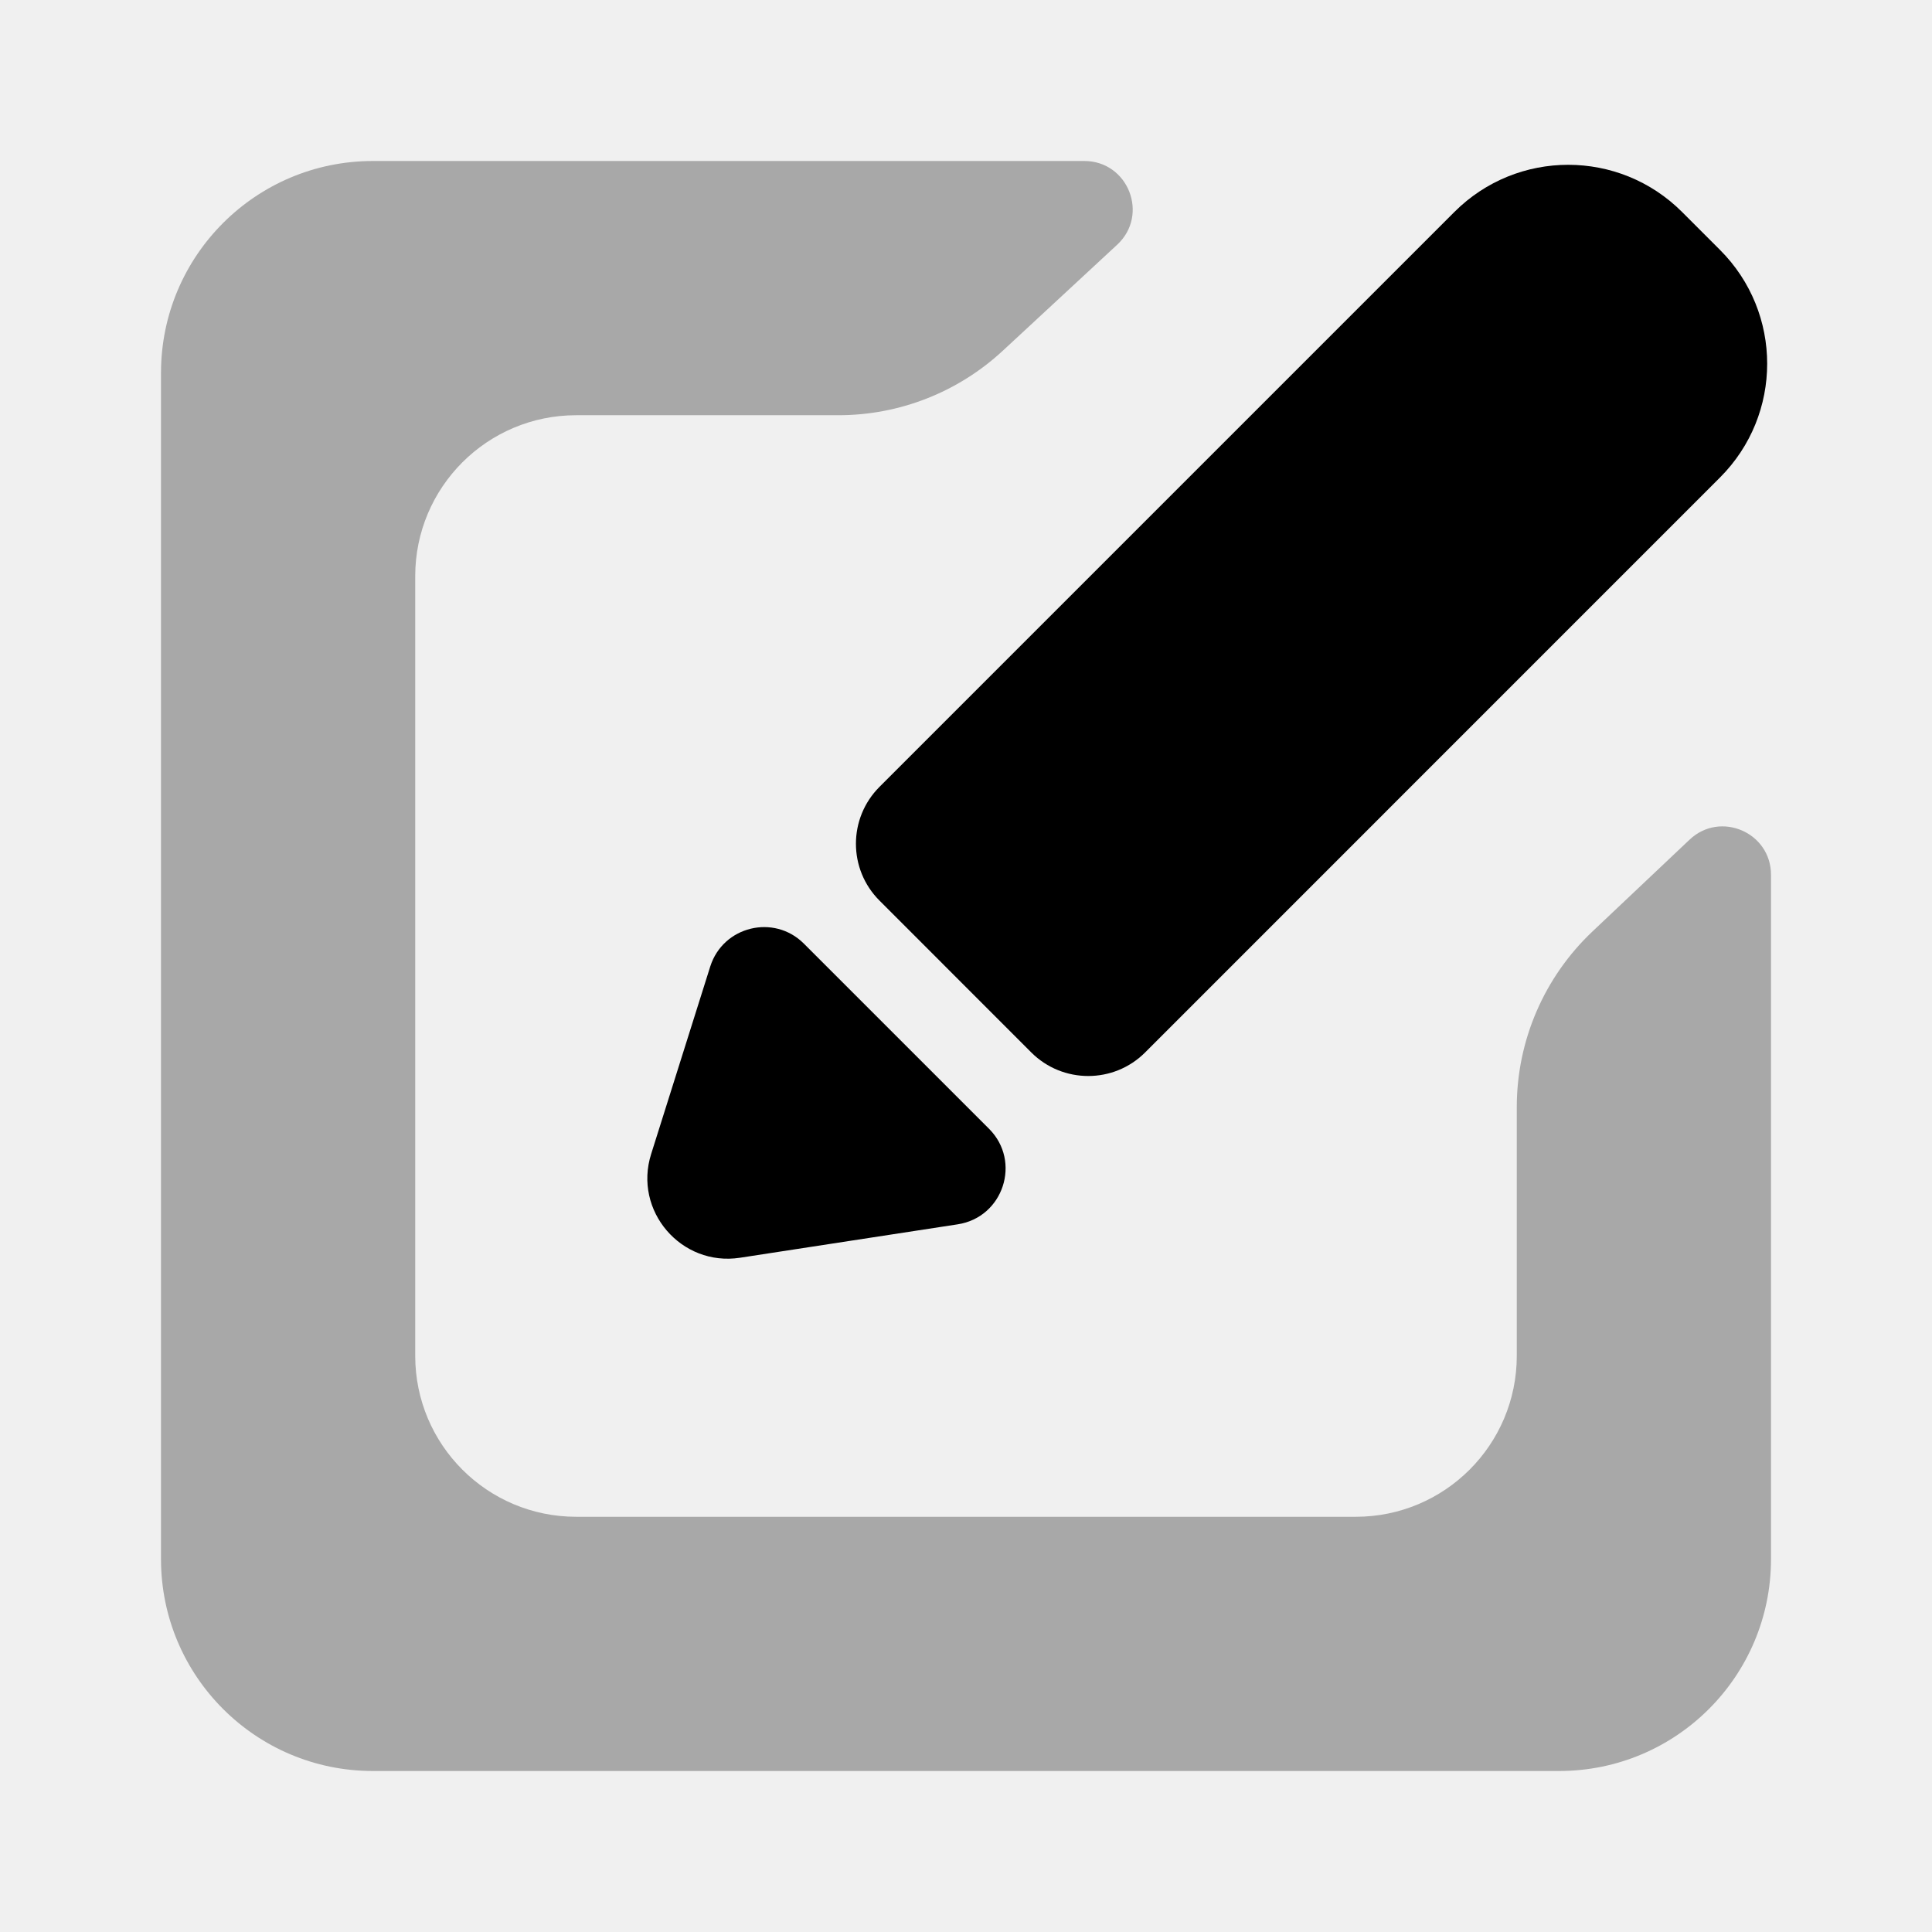
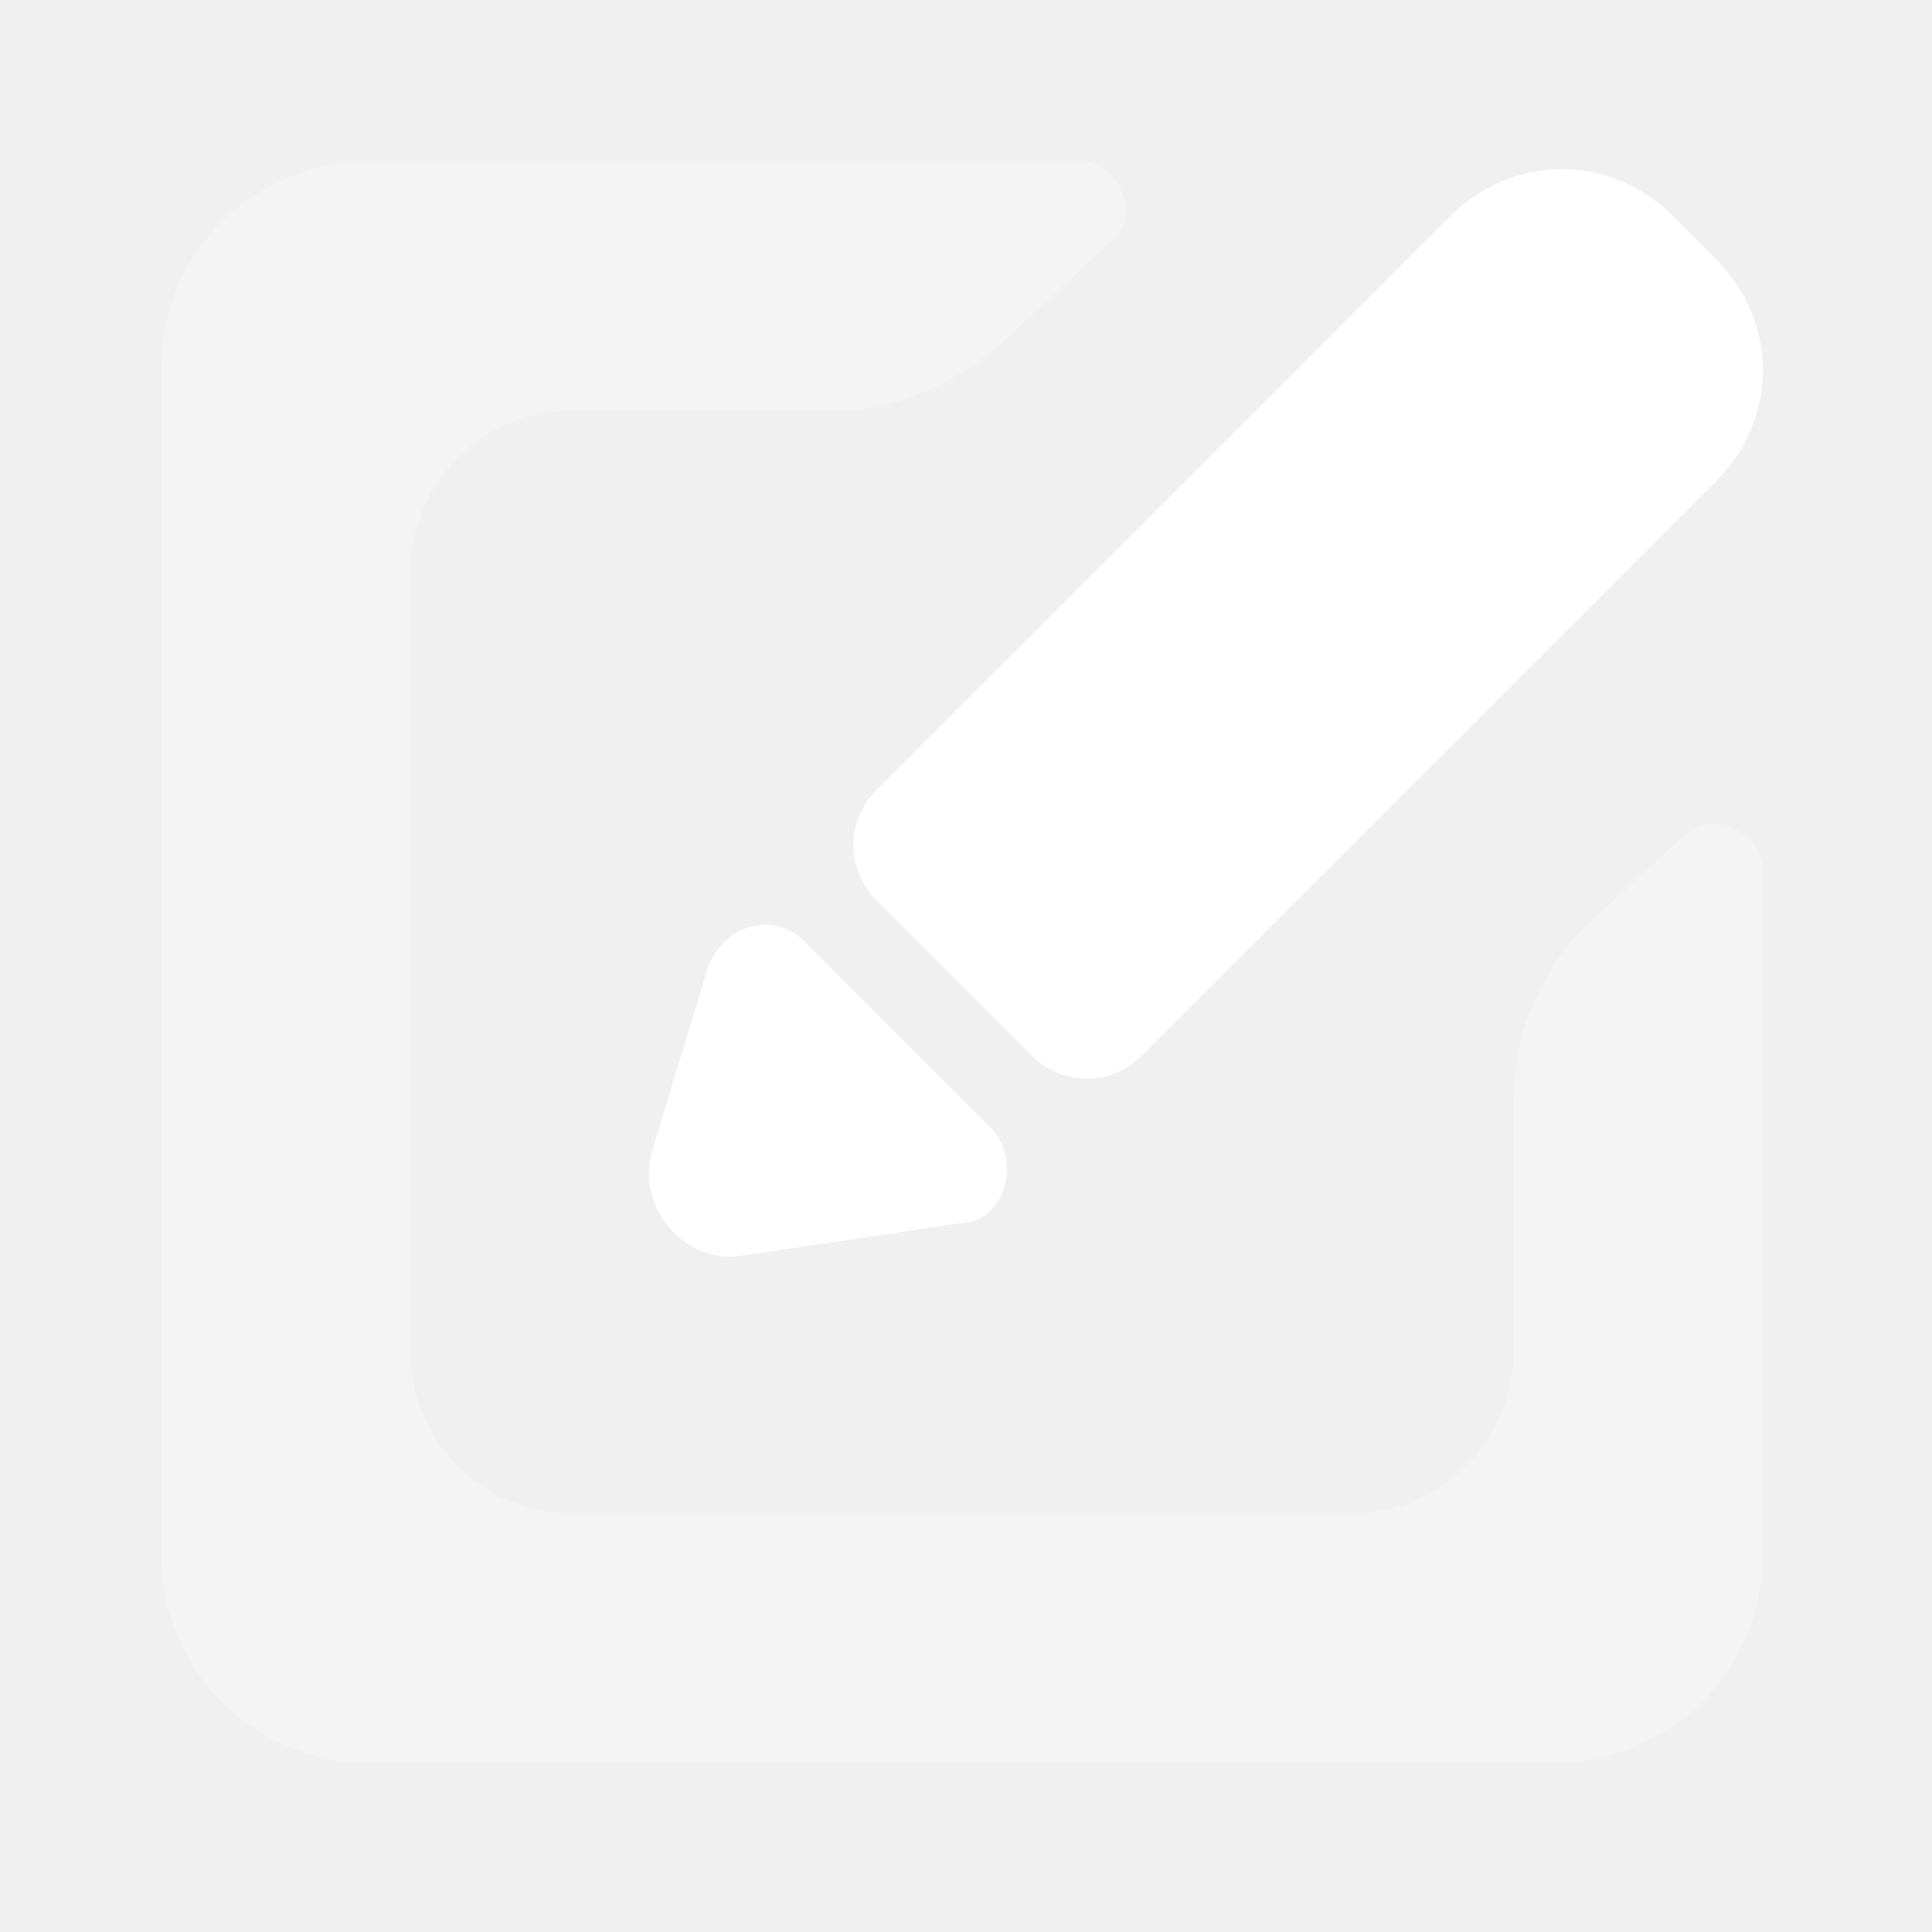
- <svg xmlns="http://www.w3.org/2000/svg" width="24" height="24" viewBox="0 0 24 24" fill="none">
-   <path opacity="0.3" fill-rule="evenodd" clip-rule="evenodd" d="M2 4.632C2 3.178 3.178 2 4.632 2H13.47C14.015 2 14.278 2.669 13.878 3.04L12.456 4.358C11.901 4.872 11.173 5.158 10.416 5.158H7.158C6.053 5.158 5.158 6.053 5.158 7.158V16.842C5.158 17.947 6.053 18.842 7.158 18.842H16.842C17.947 18.842 18.842 17.947 18.842 16.842V13.752C18.842 12.927 19.182 12.139 19.781 11.572L20.988 10.431C21.37 10.069 22 10.34 22 10.867V19.368C22 20.822 20.822 22 19.368 22H4.632C3.178 22 2 20.822 2 19.368V4.632Z" fill="currentColor" />
-   <path d="M10.926 11.188C10.535 10.798 10.535 10.165 10.926 9.774L18.067 2.633C18.848 1.852 20.114 1.852 20.895 2.633L21.366 3.104C22.148 3.885 22.148 5.151 21.366 5.932L14.225 13.074C13.835 13.464 13.202 13.464 12.811 13.074L10.926 11.188Z" fill="currentColor" />
-   <path d="M8.823 12.006L8.089 14.335C7.865 15.041 8.462 15.737 9.194 15.624L11.897 15.209C12.464 15.122 12.692 14.428 12.286 14.022L9.986 11.722C9.615 11.351 8.982 11.505 8.823 12.006Z" fill="currentColor" />
+ <svg xmlns="http://www.w3.org/2000/svg" id="Camada_1" version="1.1" viewBox="0 0 24 24">
+   <defs>
+     <style>
+       .st0, .st1 {
+         fill: #fff;
+       }
+ 
+       .st1 {
+         fill-rule: evenodd;
+         isolation: isolate;
+         opacity: .3;
+       }
+     </style>
+   </defs>
+   <path class="st1" d="M2,4.6c0-1.5,1.2-2.6,2.6-2.6h8.8c.5,0,.8.7.4,1l-1.4,1.3c-.6.5-1.3.8-2,.8h-3.3c-1.1,0-2,.9-2,2v9.7c0,1.1.9,2,2,2h9.7c1.1,0,2-.9,2-2v-3.1c0-.8.3-1.6.9-2.2l1.2-1.1c.4-.4,1,0,1,.4v8.5c0,1.5-1.2,2.6-2.6,2.6H4.6c-1.5,0-2.6-1.2-2.6-2.6V4.6Z" />
+   <path class="st0" d="M10.9,11.2c-.4-.4-.4-1,0-1.4l7.1-7.1c.8-.8,2-.8,2.8,0l.5.5c.8.8.8,2,0,2.8l-7.1,7.1c-.4.4-1,.4-1.4,0l-1.9-1.9Z" />
+   <path class="st0" d="M8.8,12l-.7,2.3c-.2.7.4,1.4,1.1,1.3l2.7-.4c.6,0,.8-.8.4-1.2l-2.3-2.3c-.4-.4-1-.2-1.2.3Z" />
</svg>
